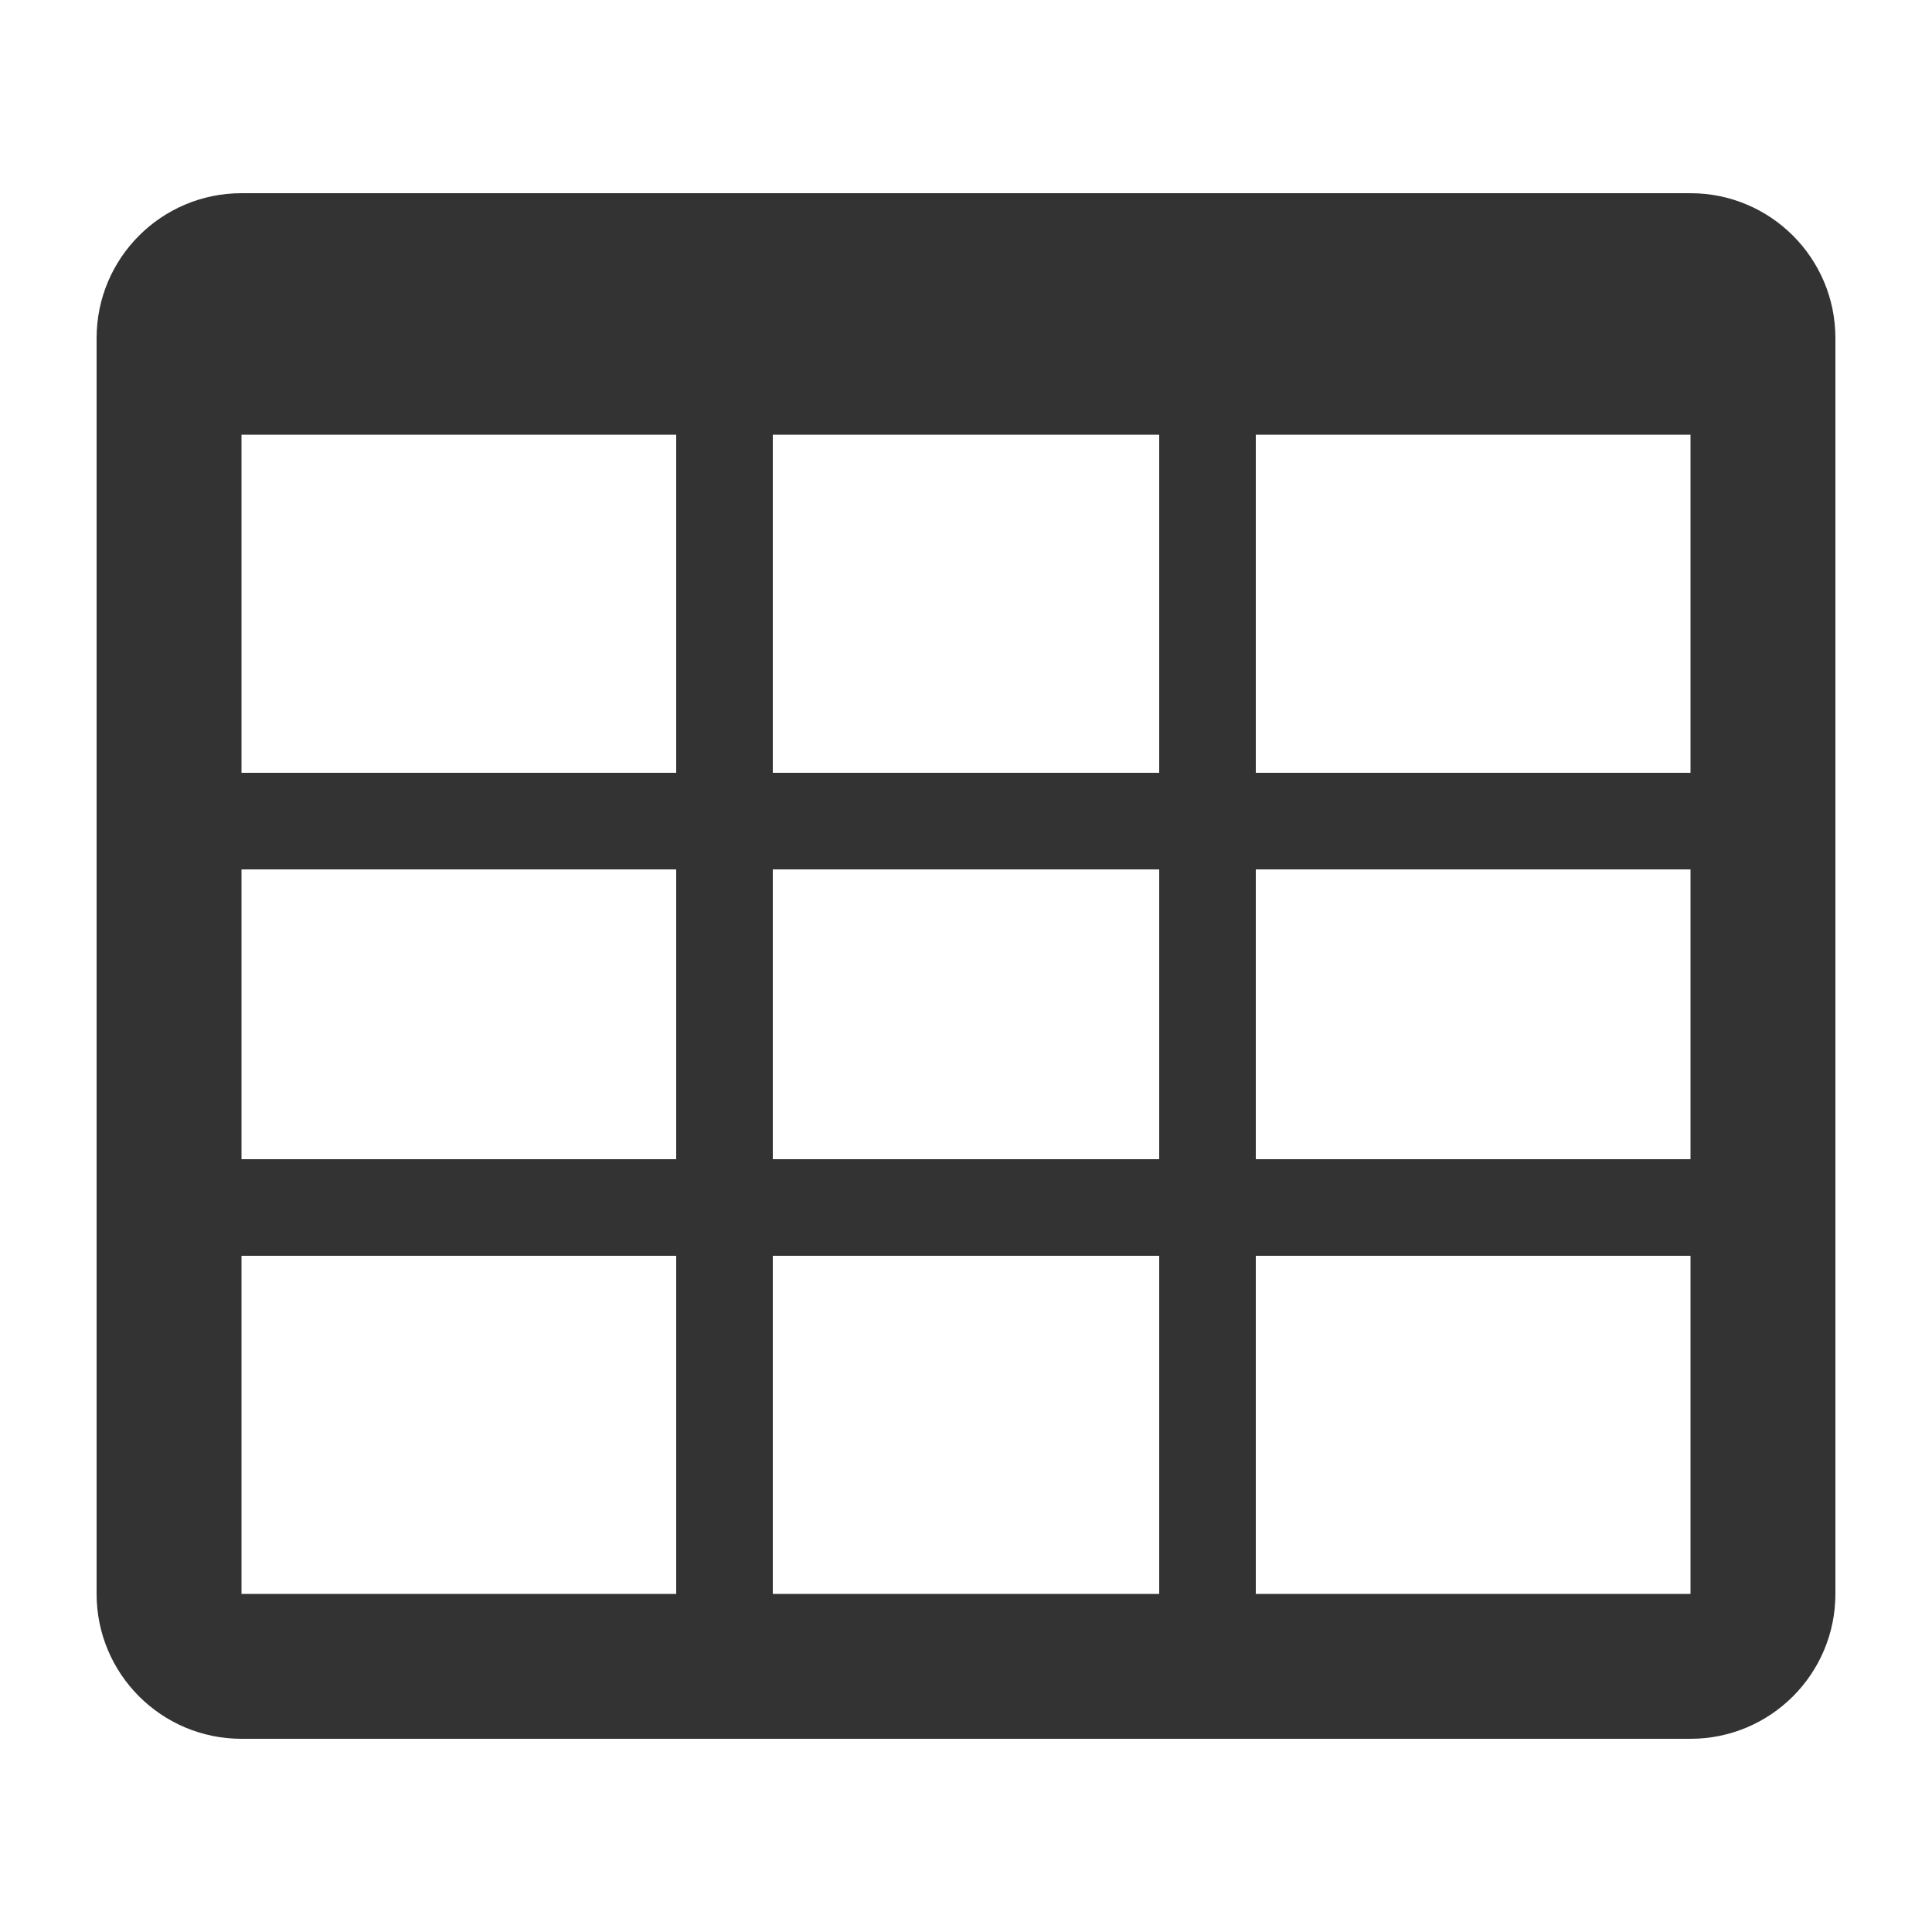
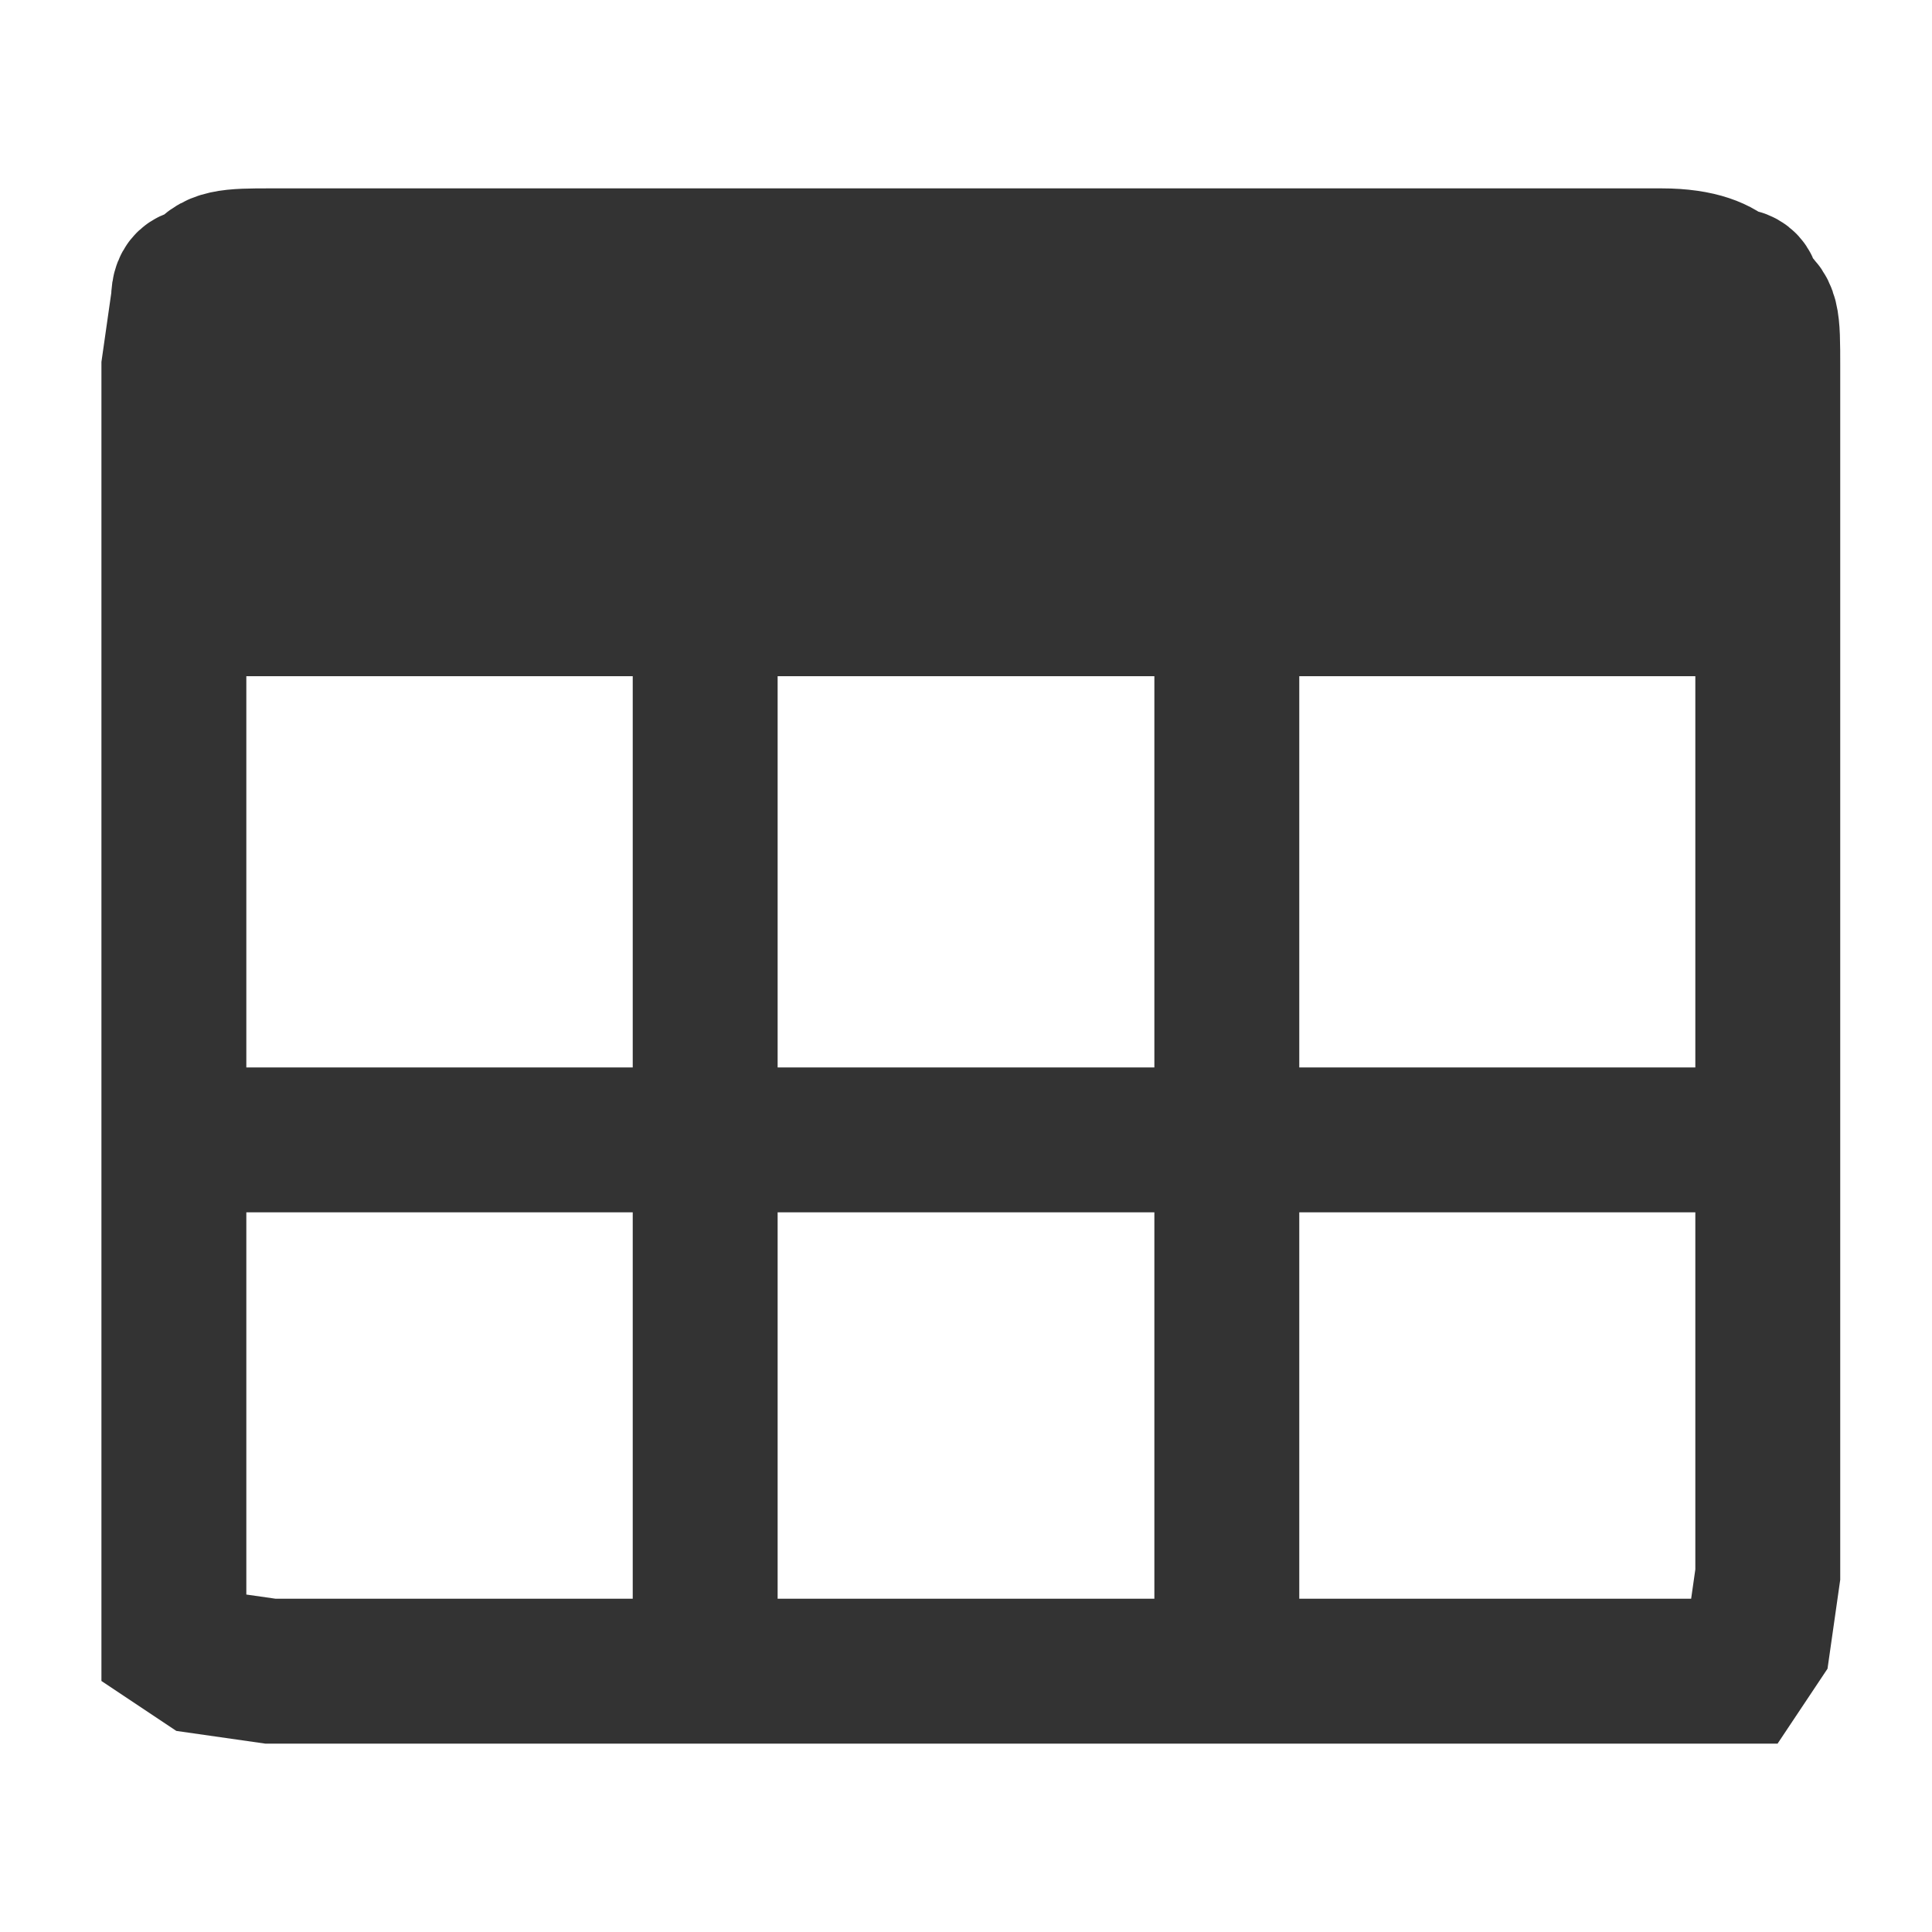
<svg xmlns="http://www.w3.org/2000/svg" width="20" height="20" viewBox="0 0 20 20">
-   <g fill="#333" fill-rule="evenodd">
-     <path d="M2.5 2h15A1.5 1.5 0 0 1 19 3.5v13a1.5 1.5 0 0 1-1.5 1.5h-15A1.5 1.5 0 0 1 1 16.5v-13A1.5 1.5 0 0 1 2.5 2zm0 2.5v12h15v-12h-15z" />
-     <path d="M12 13H8v4H7v-4H2v-1h5V9H2V8h5V4h1v4h4V4h1v4h5v1h-5v3h5v1h-5v4h-1v-4zm0-1V9H8v3h4z" fill-rule="nonzero" />
+   <g fill="none" fill-rule="evenodd">
+     <path d="M18.3 3.8c0-.5 0-.6-.2-.7 0-.1 0-.2-.2-.2-.1-.1-.3-.2-.7-.2H2.8c-.4 0-.6 0-.7.2-.1 0-.2 0-.2.2l-.1.7V17l.3.2.7.1H18l.2-.3.1-.7V3.8zM12.7 6v11.5M7.3 6v11.5M18 11.8H2.2" stroke="#333" stroke-width="1.5" />
+     <path fill="#333" d="M1.5 2.5h17V7h-17z" />
  </g>
</svg>
